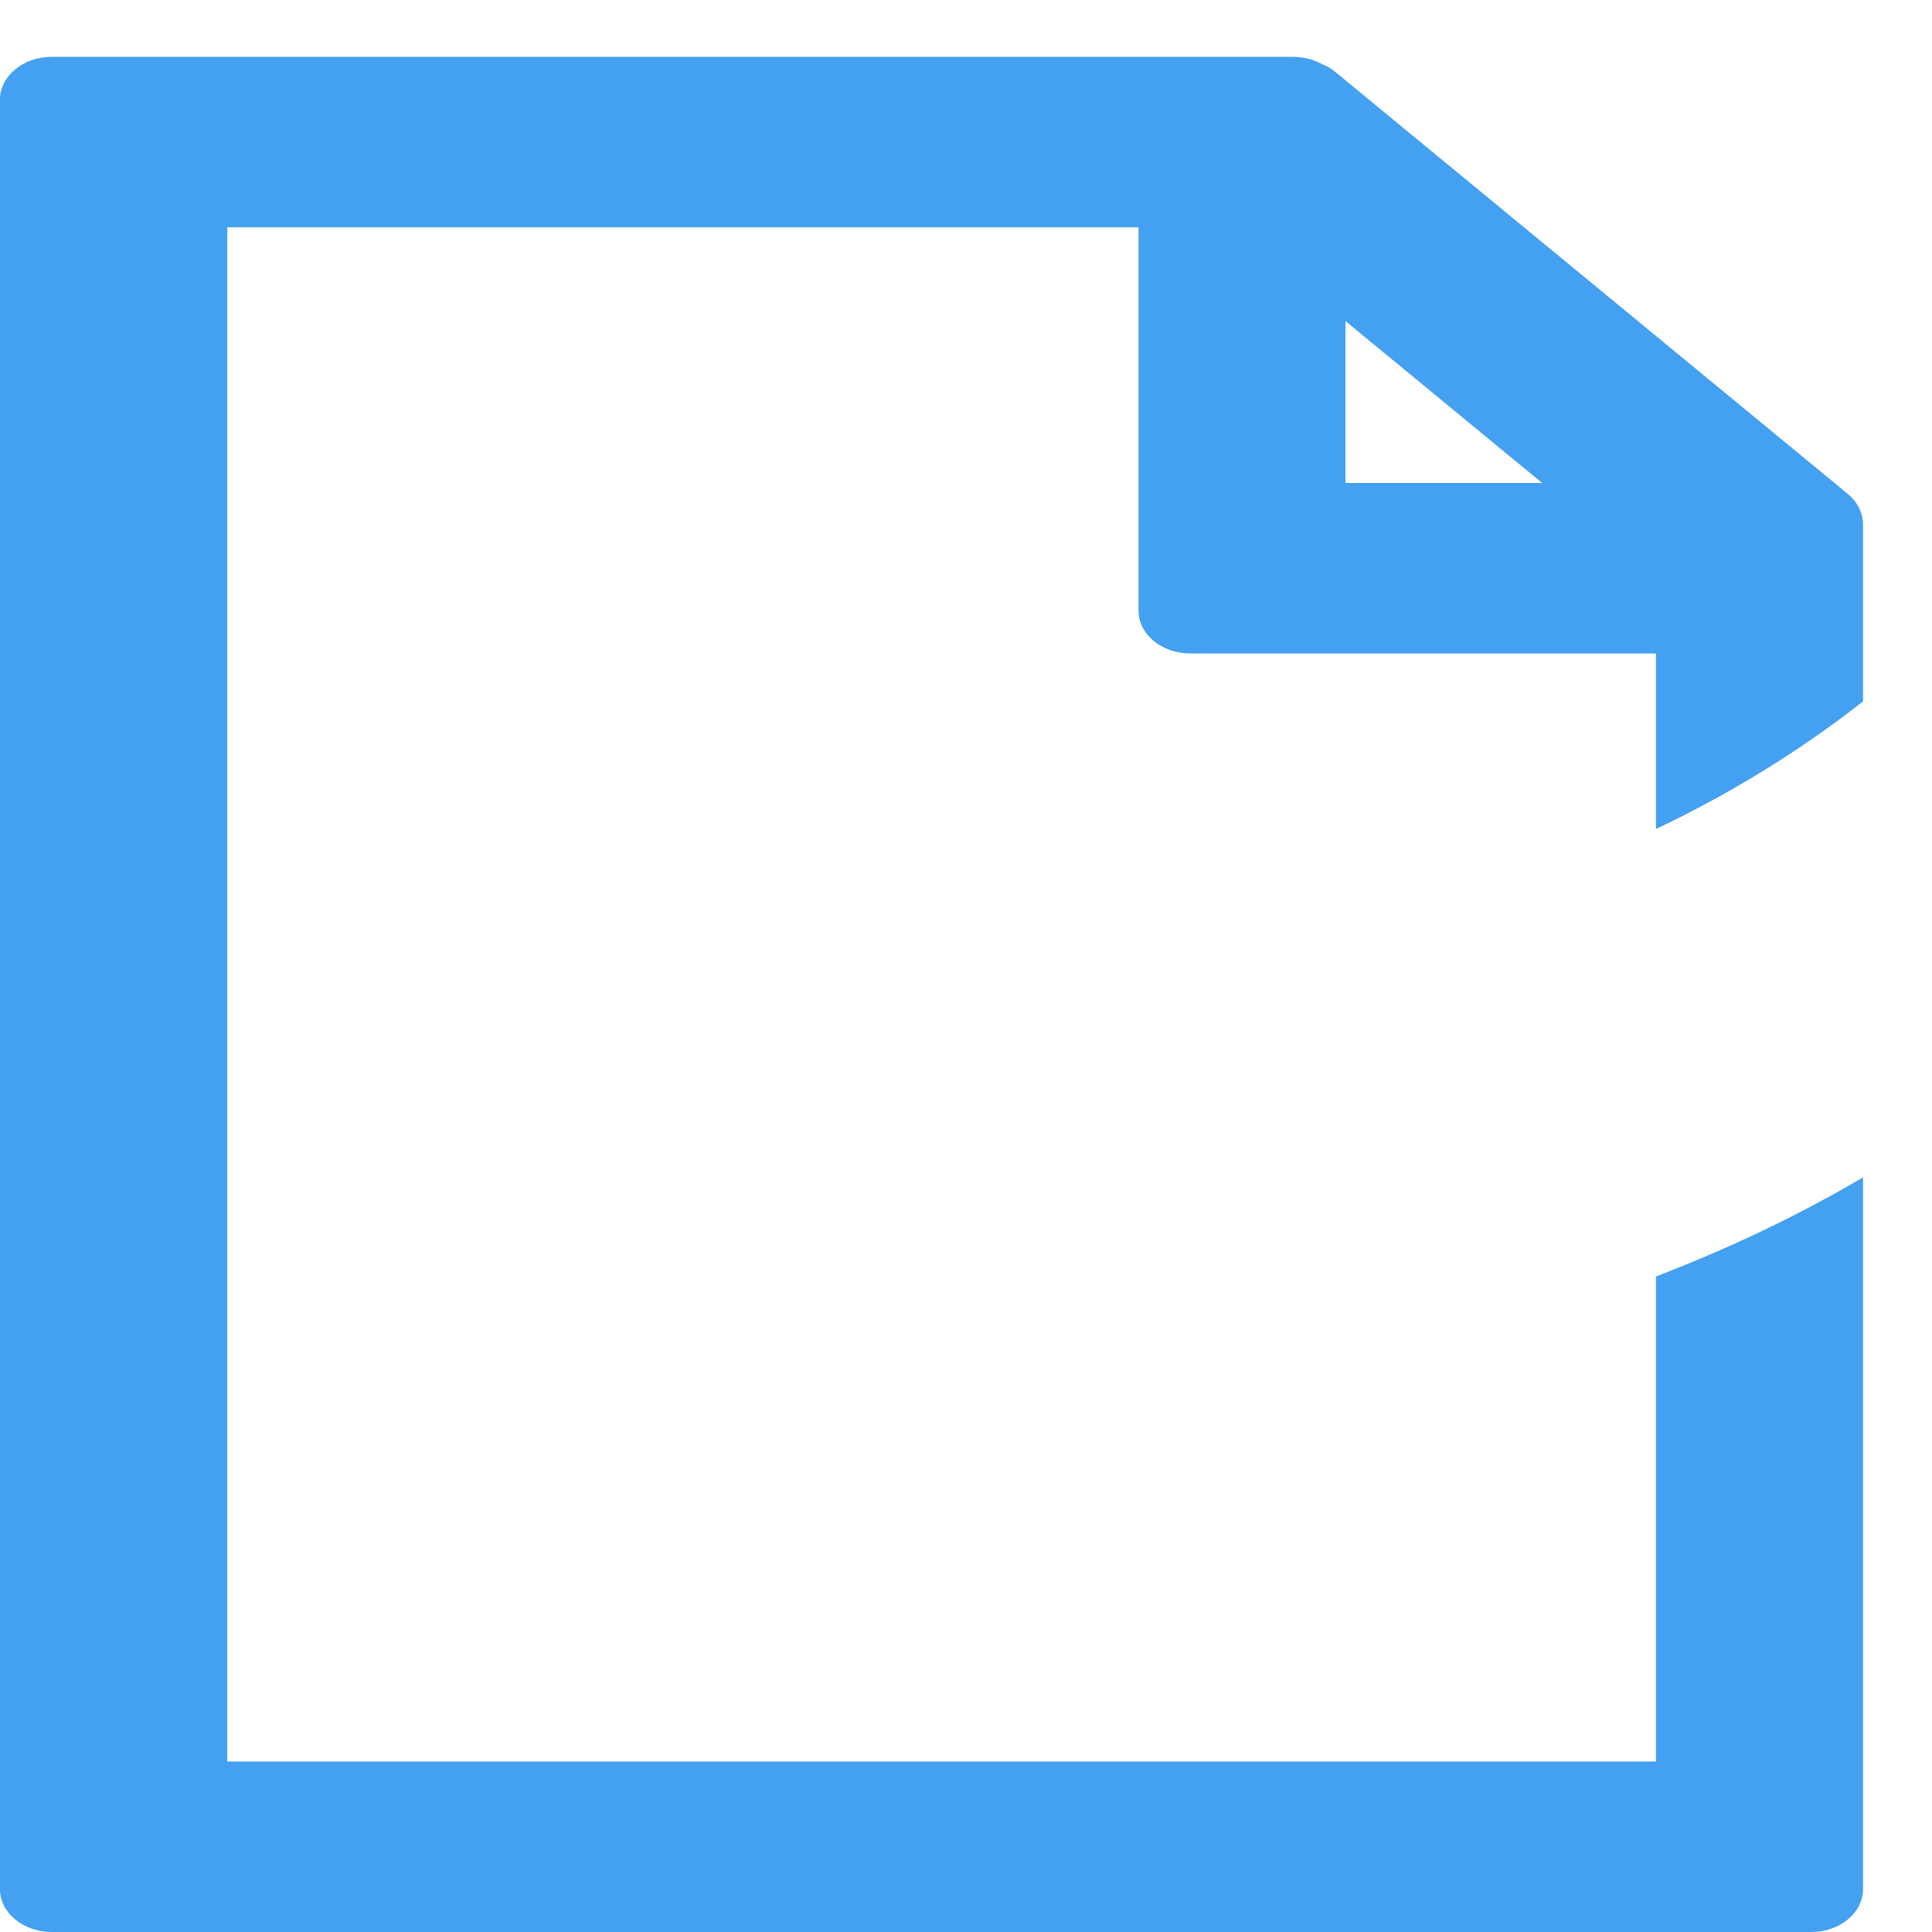
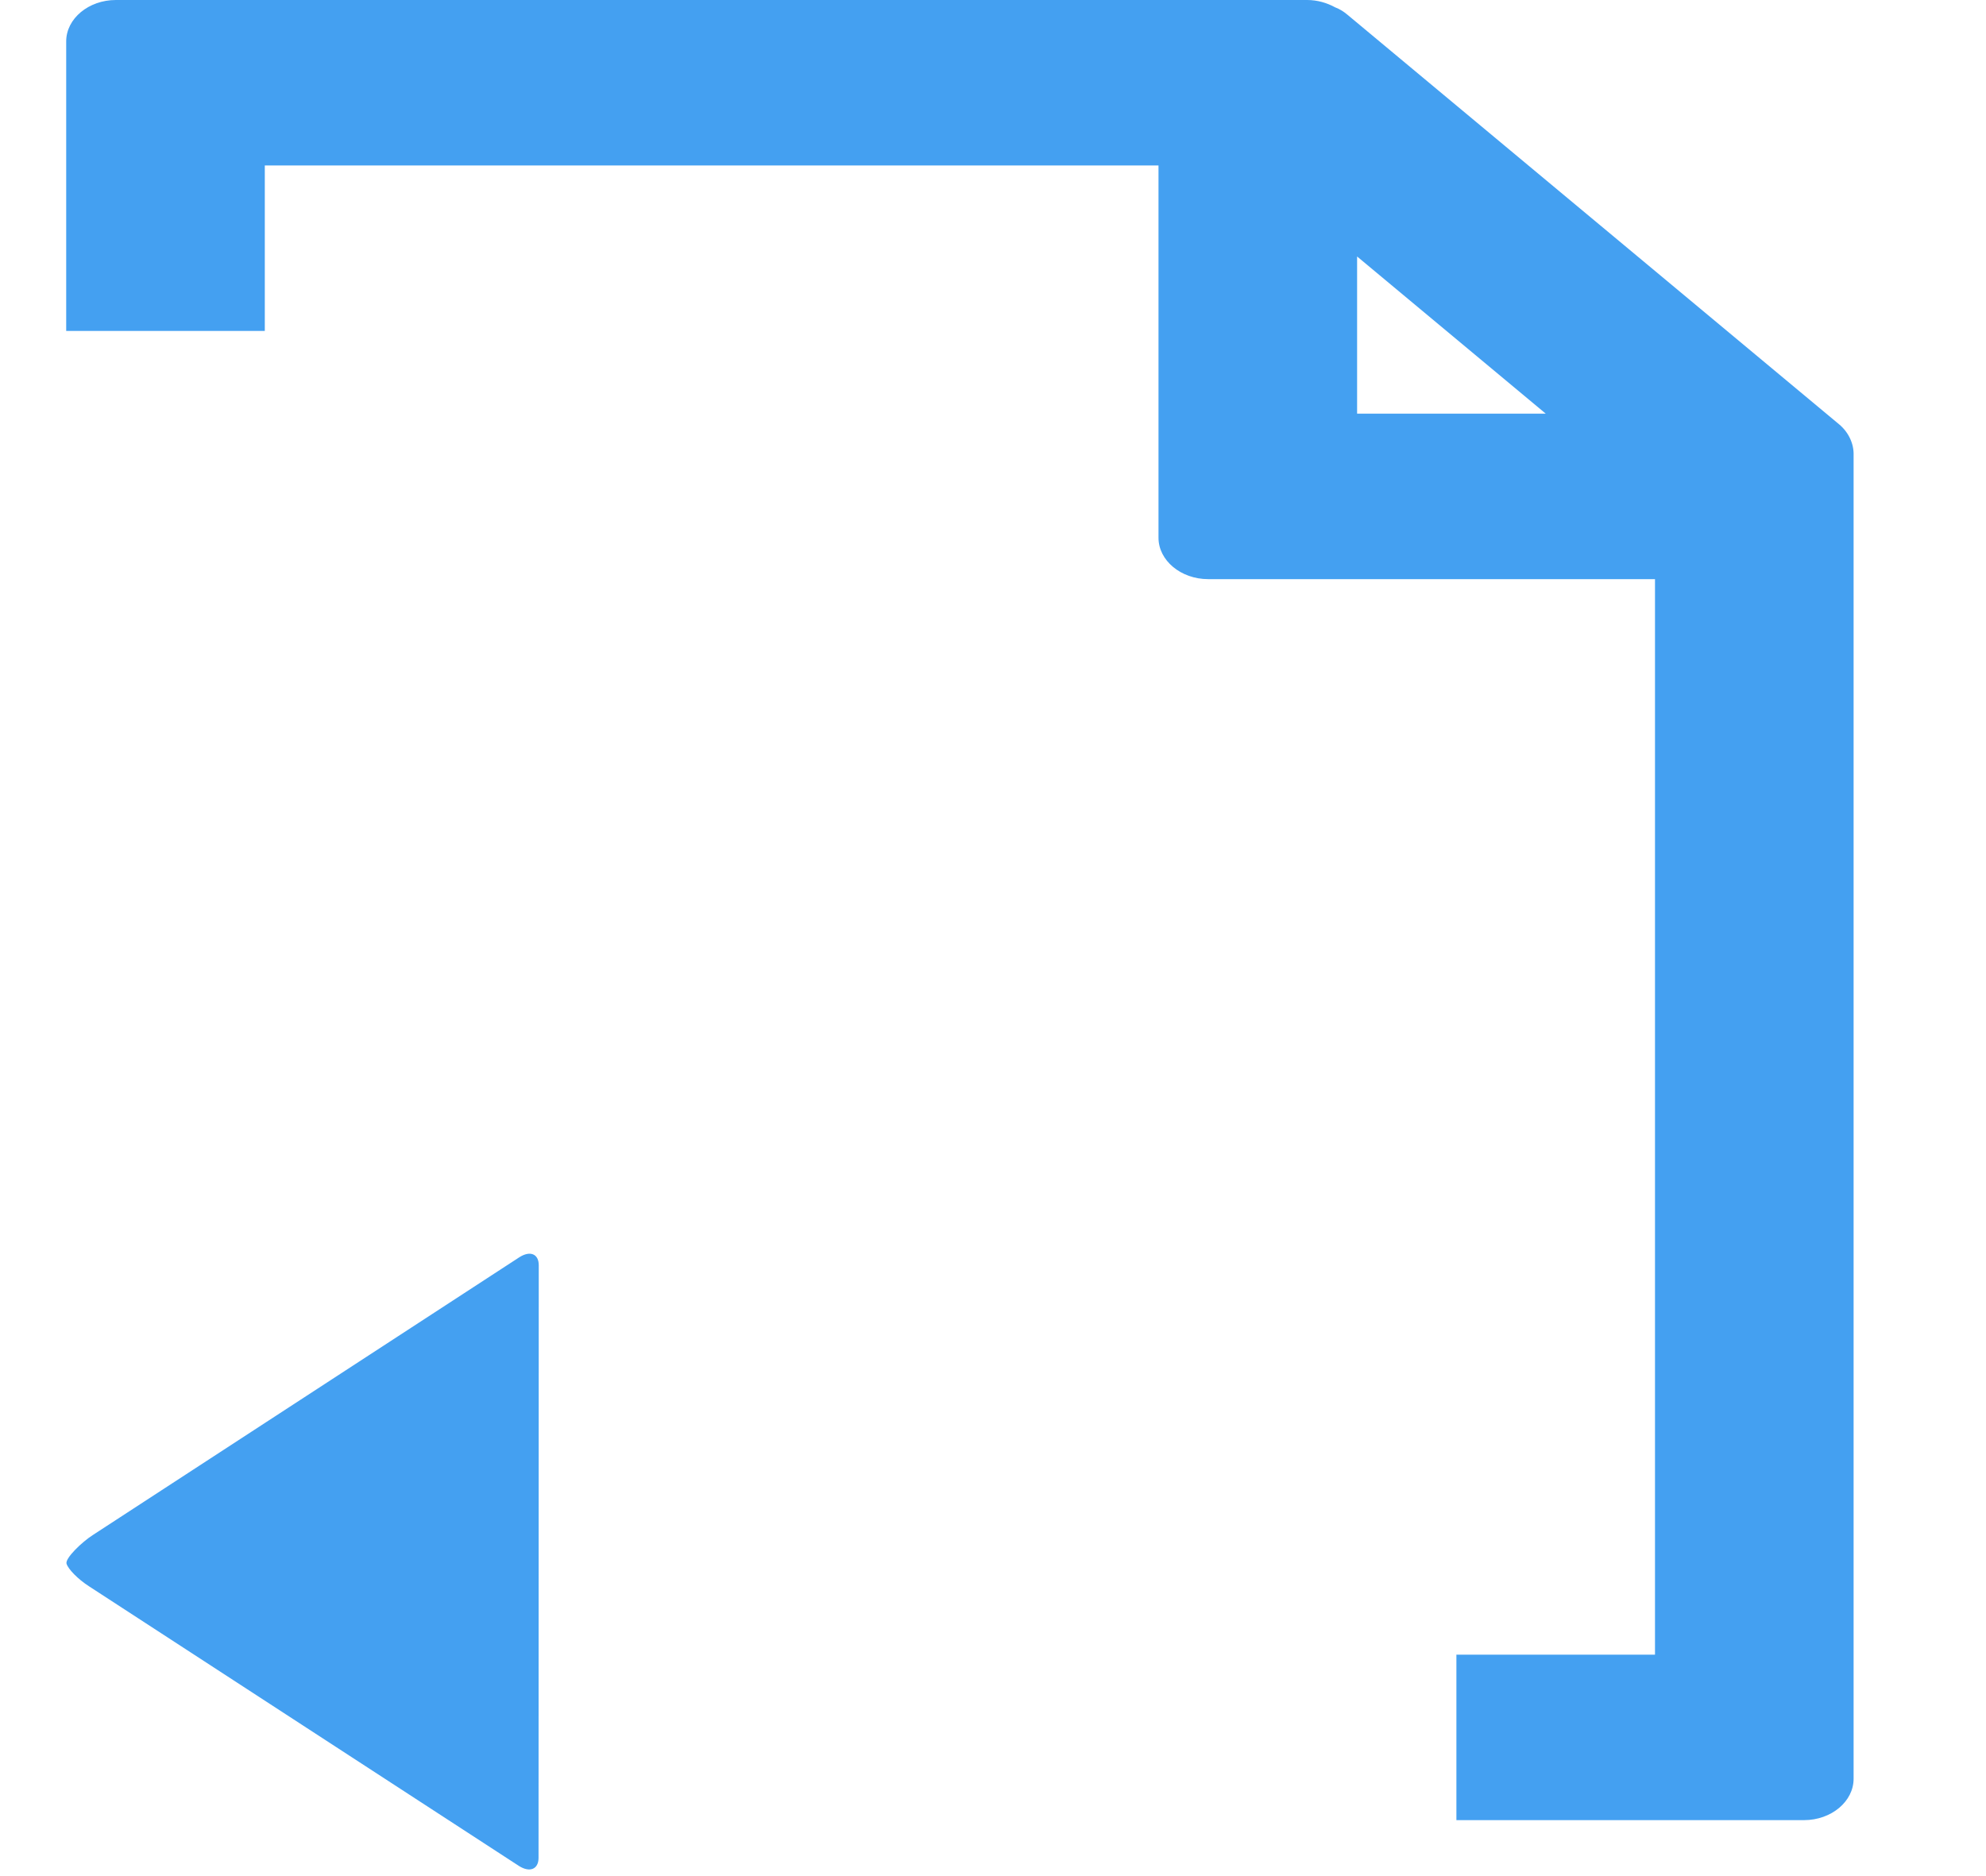
- <svg xmlns="http://www.w3.org/2000/svg" version="1.1" width="17px" height="17px">
-   <g transform="matrix(1 0 0 1 -654 -422 )">
-     <path d="M 16.393 6.172  C 16.393 6.172  16.393 4.625  16.393 4.625  C 16.396 4.527  16.35 4.421  16.259 4.346  C 16.259 4.346  11.751 0.634  11.751 0.634  C 11.717 0.605  11.68 0.582  11.637 0.566  C 11.563 0.526  11.475 0.5  11.381 0.5  C 11.381 0.5  0.455 0.5  0.455 0.5  C 0.205 0.5  0 0.669  0 0.875  C 0 0.875  0 16.625  0 16.625  C 0 16.831  0.205 17  0.455 17  C 0.455 17  15.938 17  15.938 17  C 16.188 17  16.393 16.831  16.393 16.625  C 16.393 16.625  16.393 10.36  16.393 10.36  C 15.824 10.695  15.212 10.986  14.571 11.232  C 14.571 11.232  14.571 15.5  14.571 15.5  L 2 15.5  L 2 2  L 10.018 2  C 10.018 2  10.018 5.375  10.018 5.375  C 10.018 5.581  10.223 5.75  10.473 5.75  C 10.473 5.75  14.571 5.75  14.571 5.75  C 14.571 5.75  14.571 7.295  14.571 7.295  C 15.232 6.98  15.844 6.603  16.393 6.172  Z M 11.839 4.25  L 11.839 2.825  L 13.57 4.25  L 11.839 4.25  Z " fill-rule="nonzero" fill="#44a0f1" stroke="none" transform="matrix(1 0 0 1 654 422 )" />
+ <svg xmlns="http://www.w3.org/2000/svg" version="1.1" width="18px" height="17px">
+   <g transform="matrix(1 0 0 1 -364 -227 )">
+     <path d="M 16.35 16.5  C 16.598 16.5  16.8 16.331  16.8 16.125  C 16.8 16.125  16.8 4.125  16.8 4.125  C 16.803 4.027  16.758 3.921  16.668 3.846  C 16.668 3.846  12.213 0.134  12.213 0.134  C 12.179 0.105  12.142 0.082  12.1 0.066  C 12.027 0.026  11.94 0  11.847 0  C 11.847 0  1.05 0  1.05 0  C 0.803 0  0.6 0.169  0.6 0.375  C 0.6 0.375  0.6 3  0.6 3  L 2.4 3  L 2.4 1.5  L 10.5 1.5  C 10.5 1.5  10.5 4.875  10.5 4.875  C 10.5 5.081  10.703 5.25  10.95 5.25  C 10.95 5.25  15 5.25  15 5.25  L 15 15  L 13.2 15  L 13.2 16.5  C 13.2 16.5  16.35 16.5  16.35 16.5  Z M 4.706 11.398  C 4.805 11.334  4.883 11.367  4.883 11.47  C 4.883 11.47  4.881 16.842  4.881 16.842  C 4.881 16.945  4.802 16.978  4.703 16.915  C 4.703 16.915  0.805 14.379  0.805 14.379  C 0.707 14.316  0.617 14.224  0.603 14.175  C 0.589 14.126  0.743 13.978  0.842 13.915  C 0.842 13.915  4.706 11.398  4.706 11.398  Z M 12.3 3.75  L 12.3 2.325  L 14.01 3.75  L 12.3 3.75  Z " fill-rule="nonzero" fill="#44a0f1" stroke="none" transform="matrix(1 0 0 1 364 227 )" />
  </g>
</svg>
